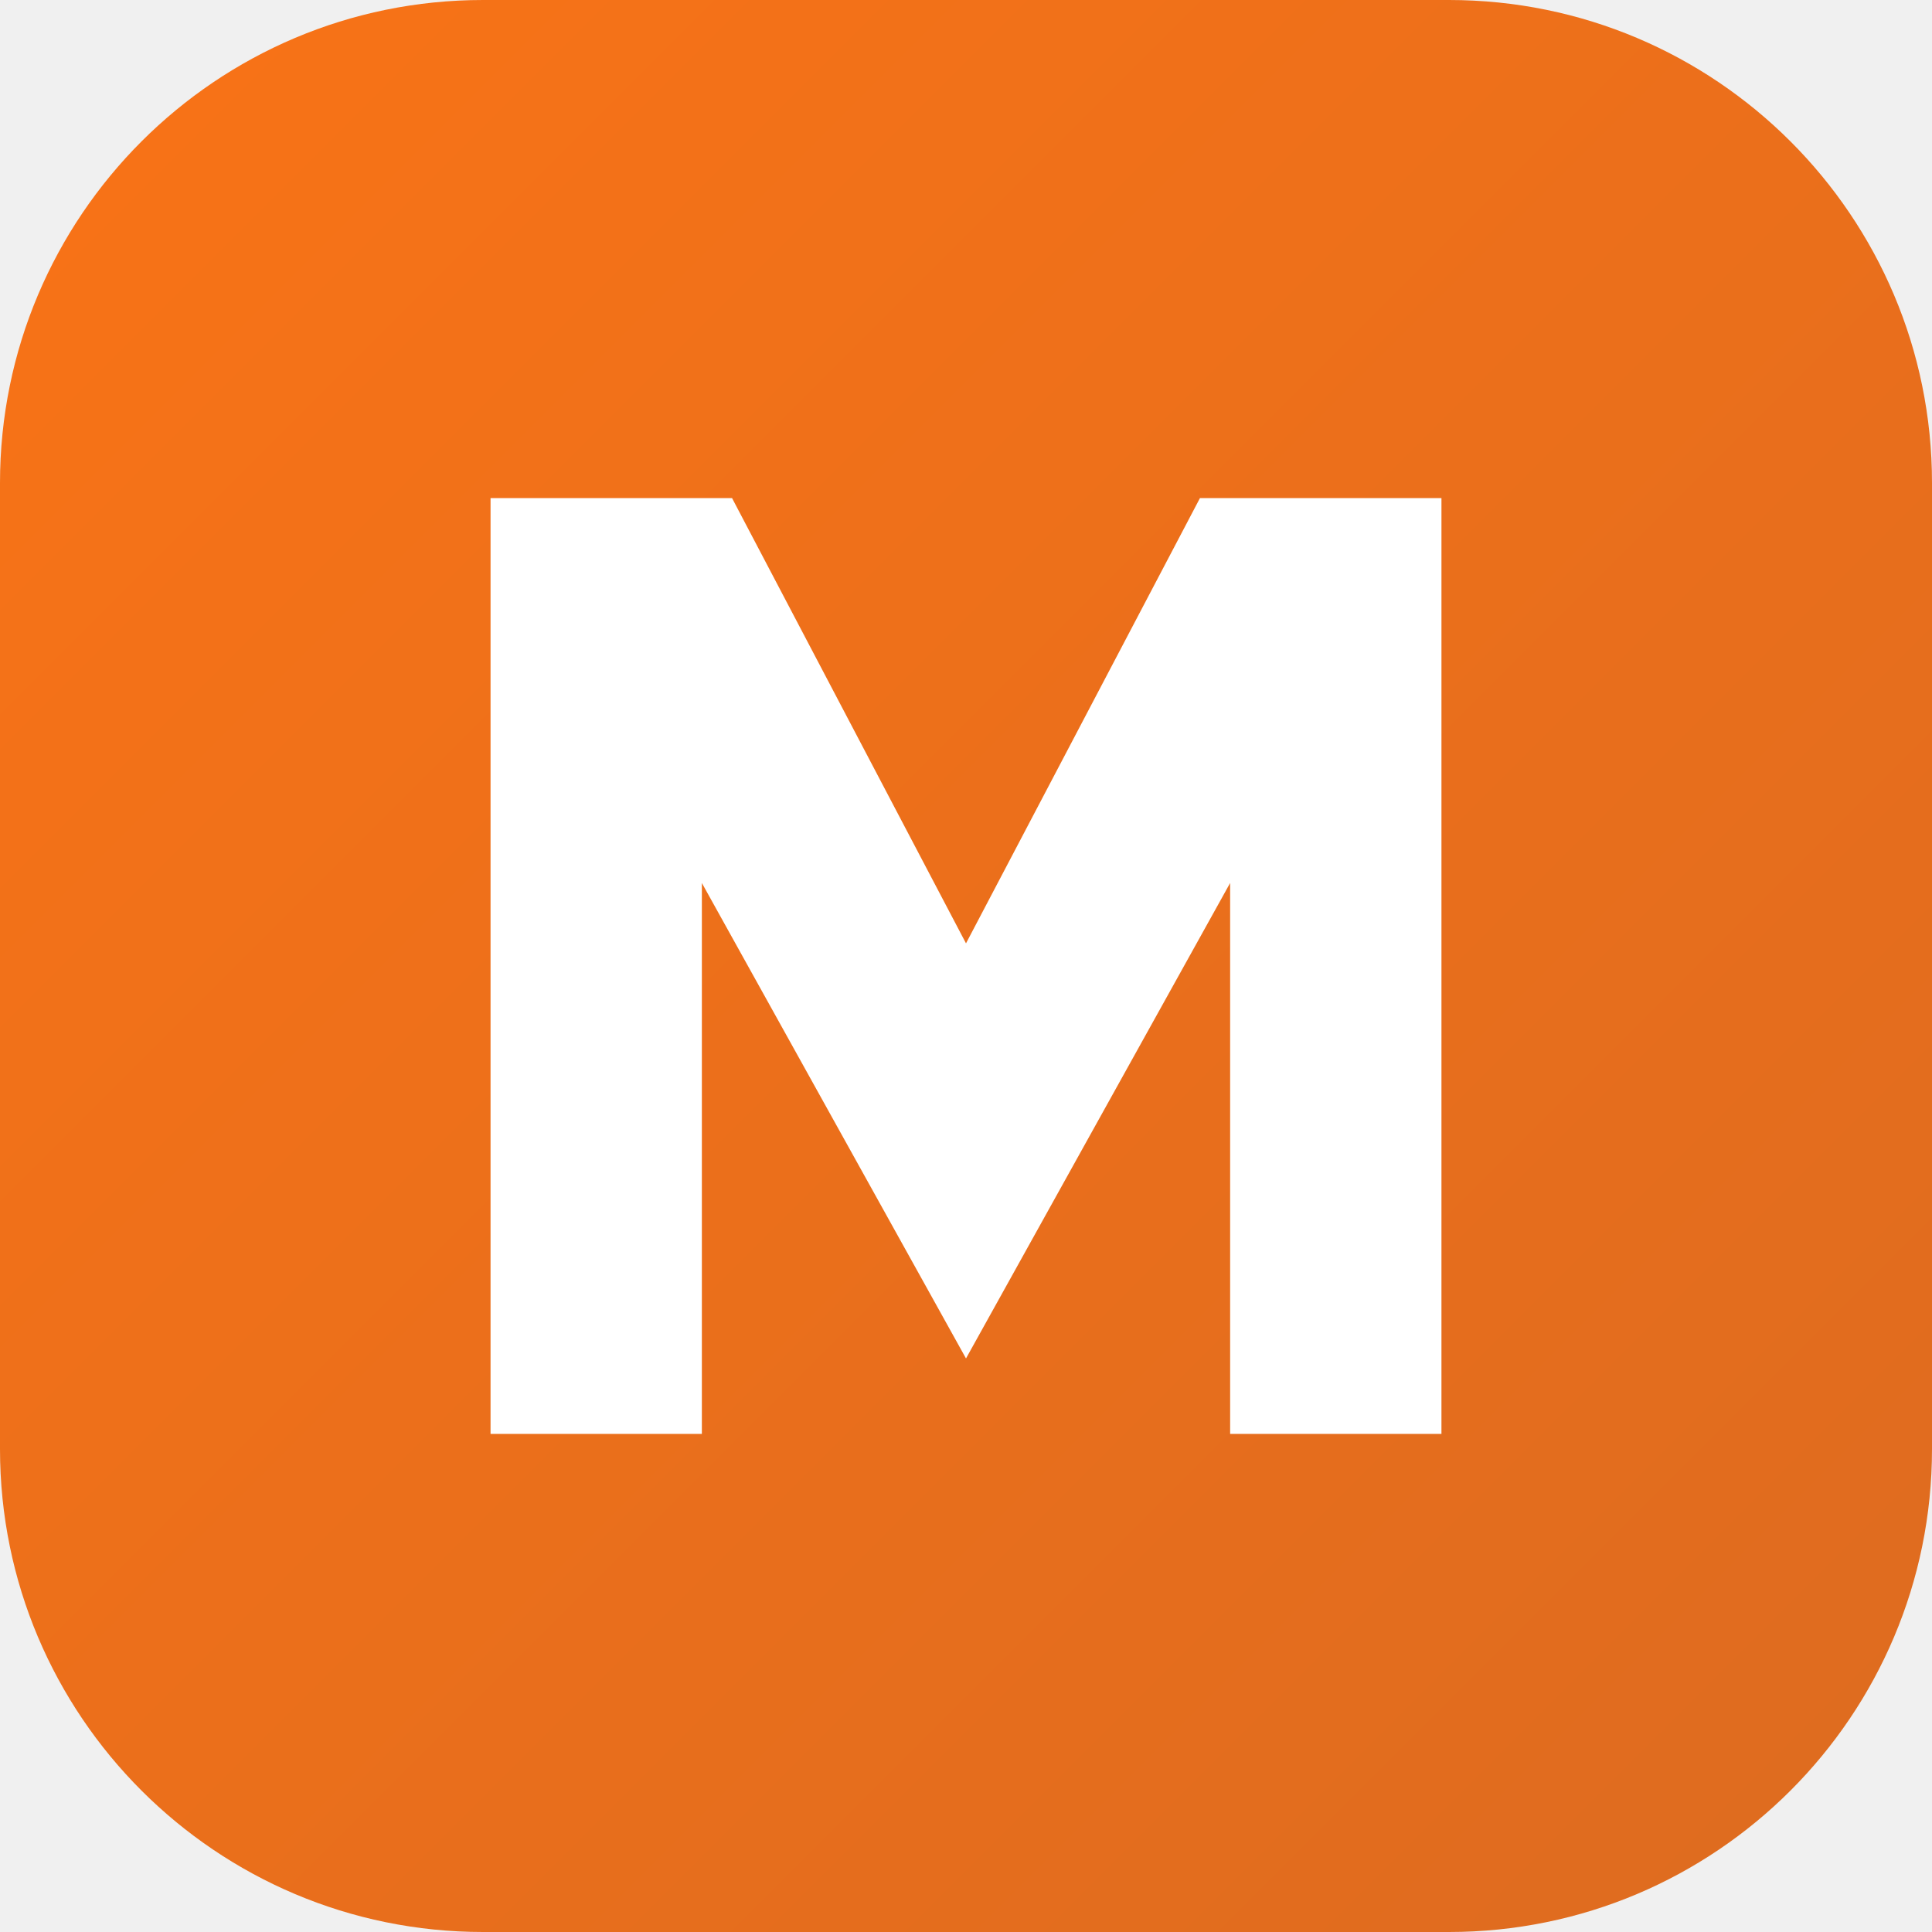
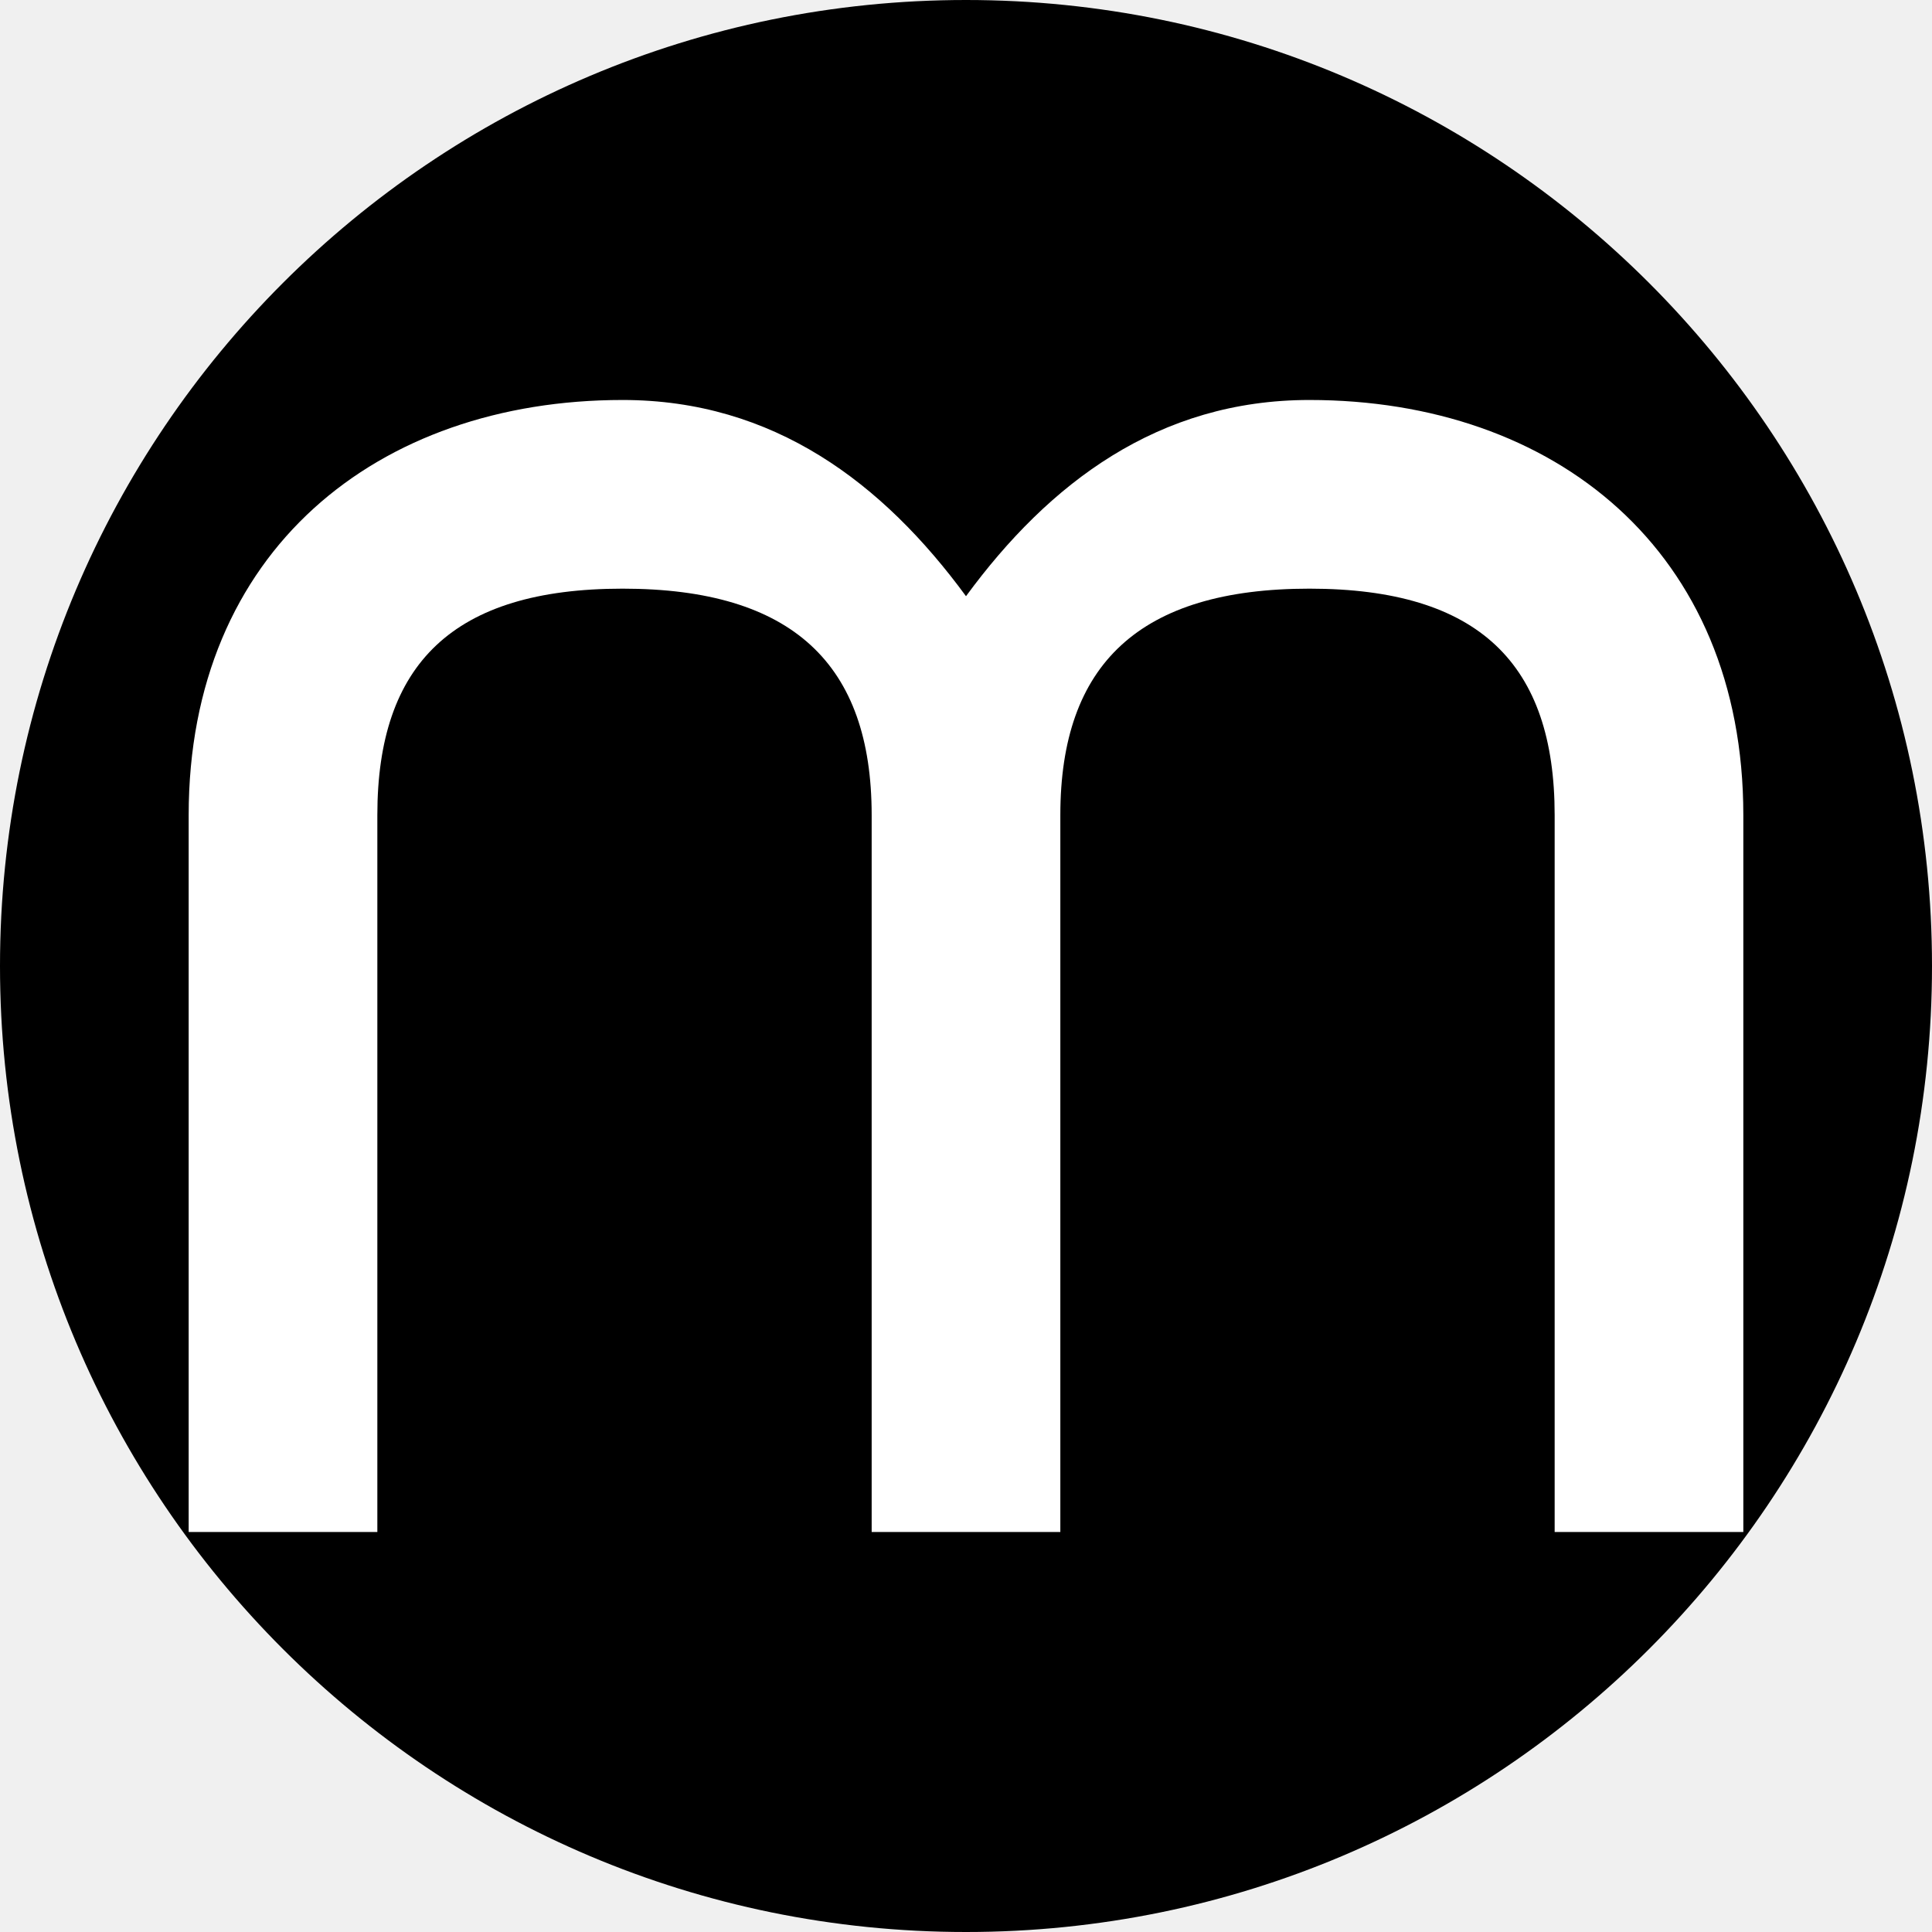
<svg xmlns="http://www.w3.org/2000/svg" viewBox="0 0 512 512" width="100%" height="100%">
-   <defs>
-     <linearGradient id="orange-grad" x1="0%" y1="0%" x2="100%" y2="100%">
-       <stop offset="0%" stop-color="#f97316" />
-       <stop offset="100%" stop-color="#dd6b20" />
-     </linearGradient>
-   </defs>
-   <rect width="512" height="512" rx="128" fill="url(#orange-grad)" />
-   <path d="M130 380 V132 H194 L256 250 L318 132 H382 V380 H326 V234 L256 360 L186 234 V380 Z" fill="#ffffff" />
+   <circle cx="256" cy="256" r="256" fill="#000000" />
+   <path d="M100 406 V216 C100 176 120 156 165 156 C210 156 231 176 231 216 V406 H281 V216 C281 176 302 156 347 156 C392 156 412 176 412 216 V406 H462 V216 C462 146 412 106 347 106 C307 106 278 128 256 158 C234 128 205 106 165 106 C100 106 50 146 50 216 V406 H100 Z" fill="#ffffff" />
</svg>
